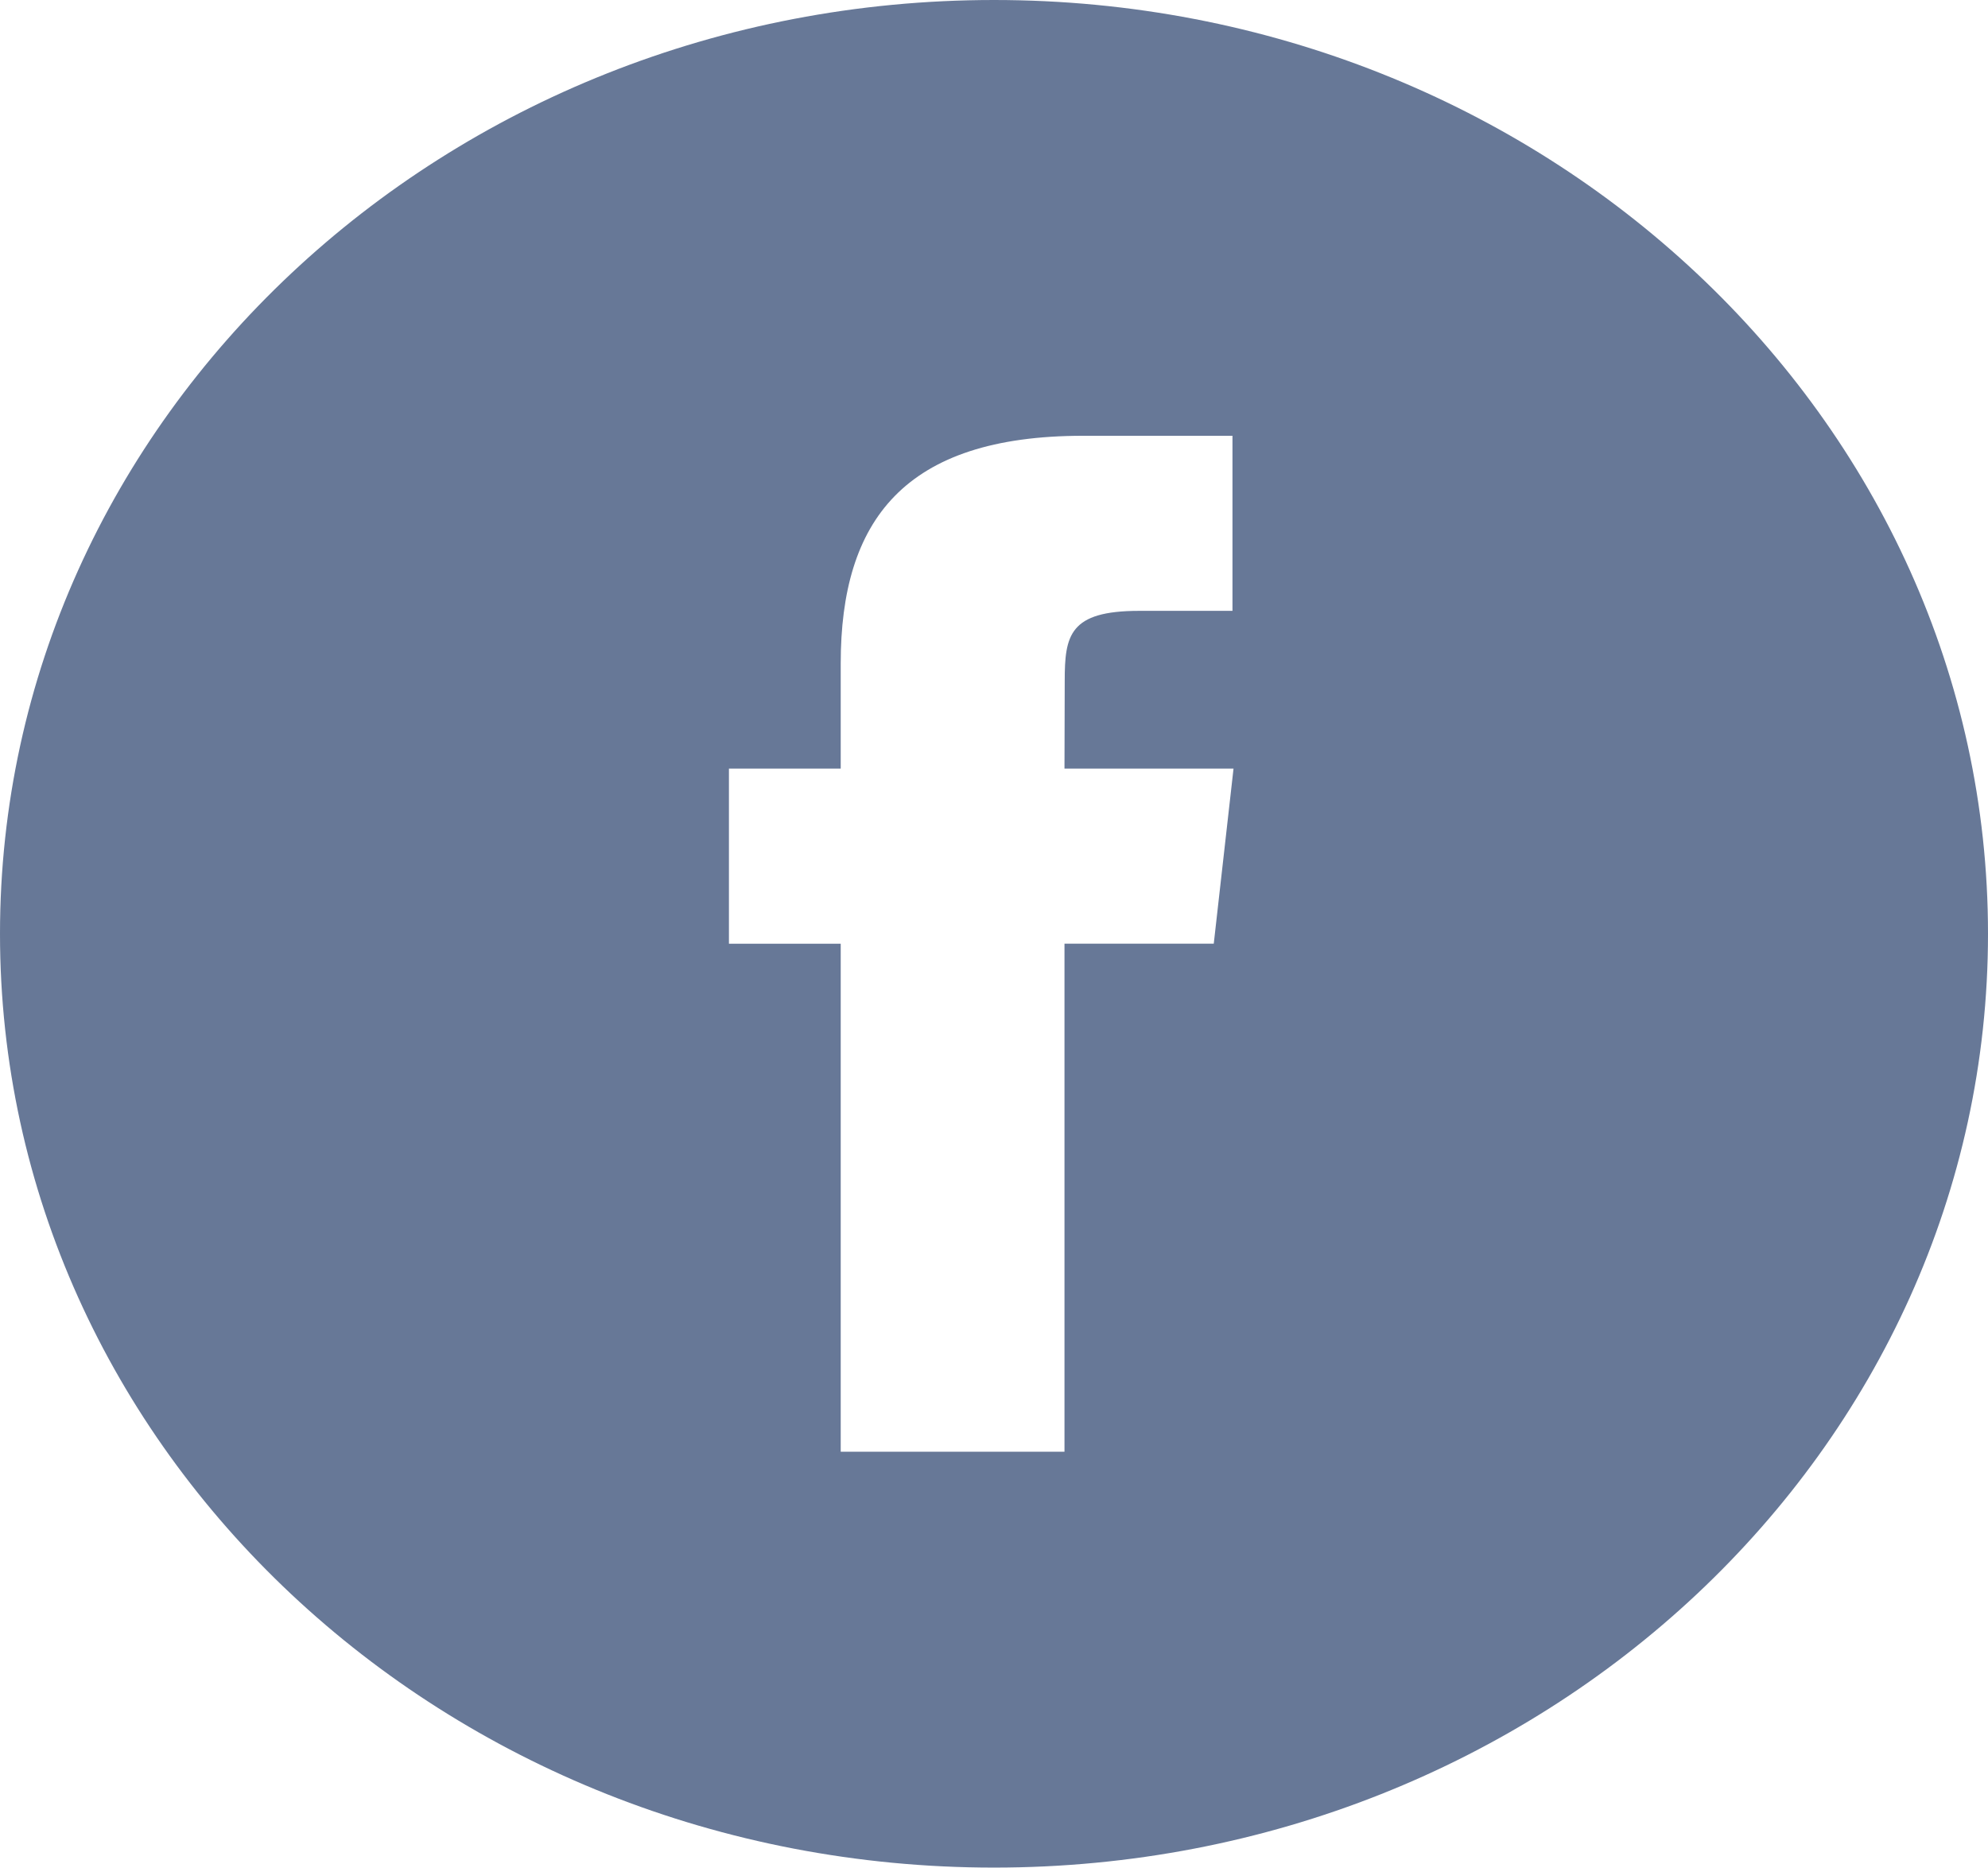
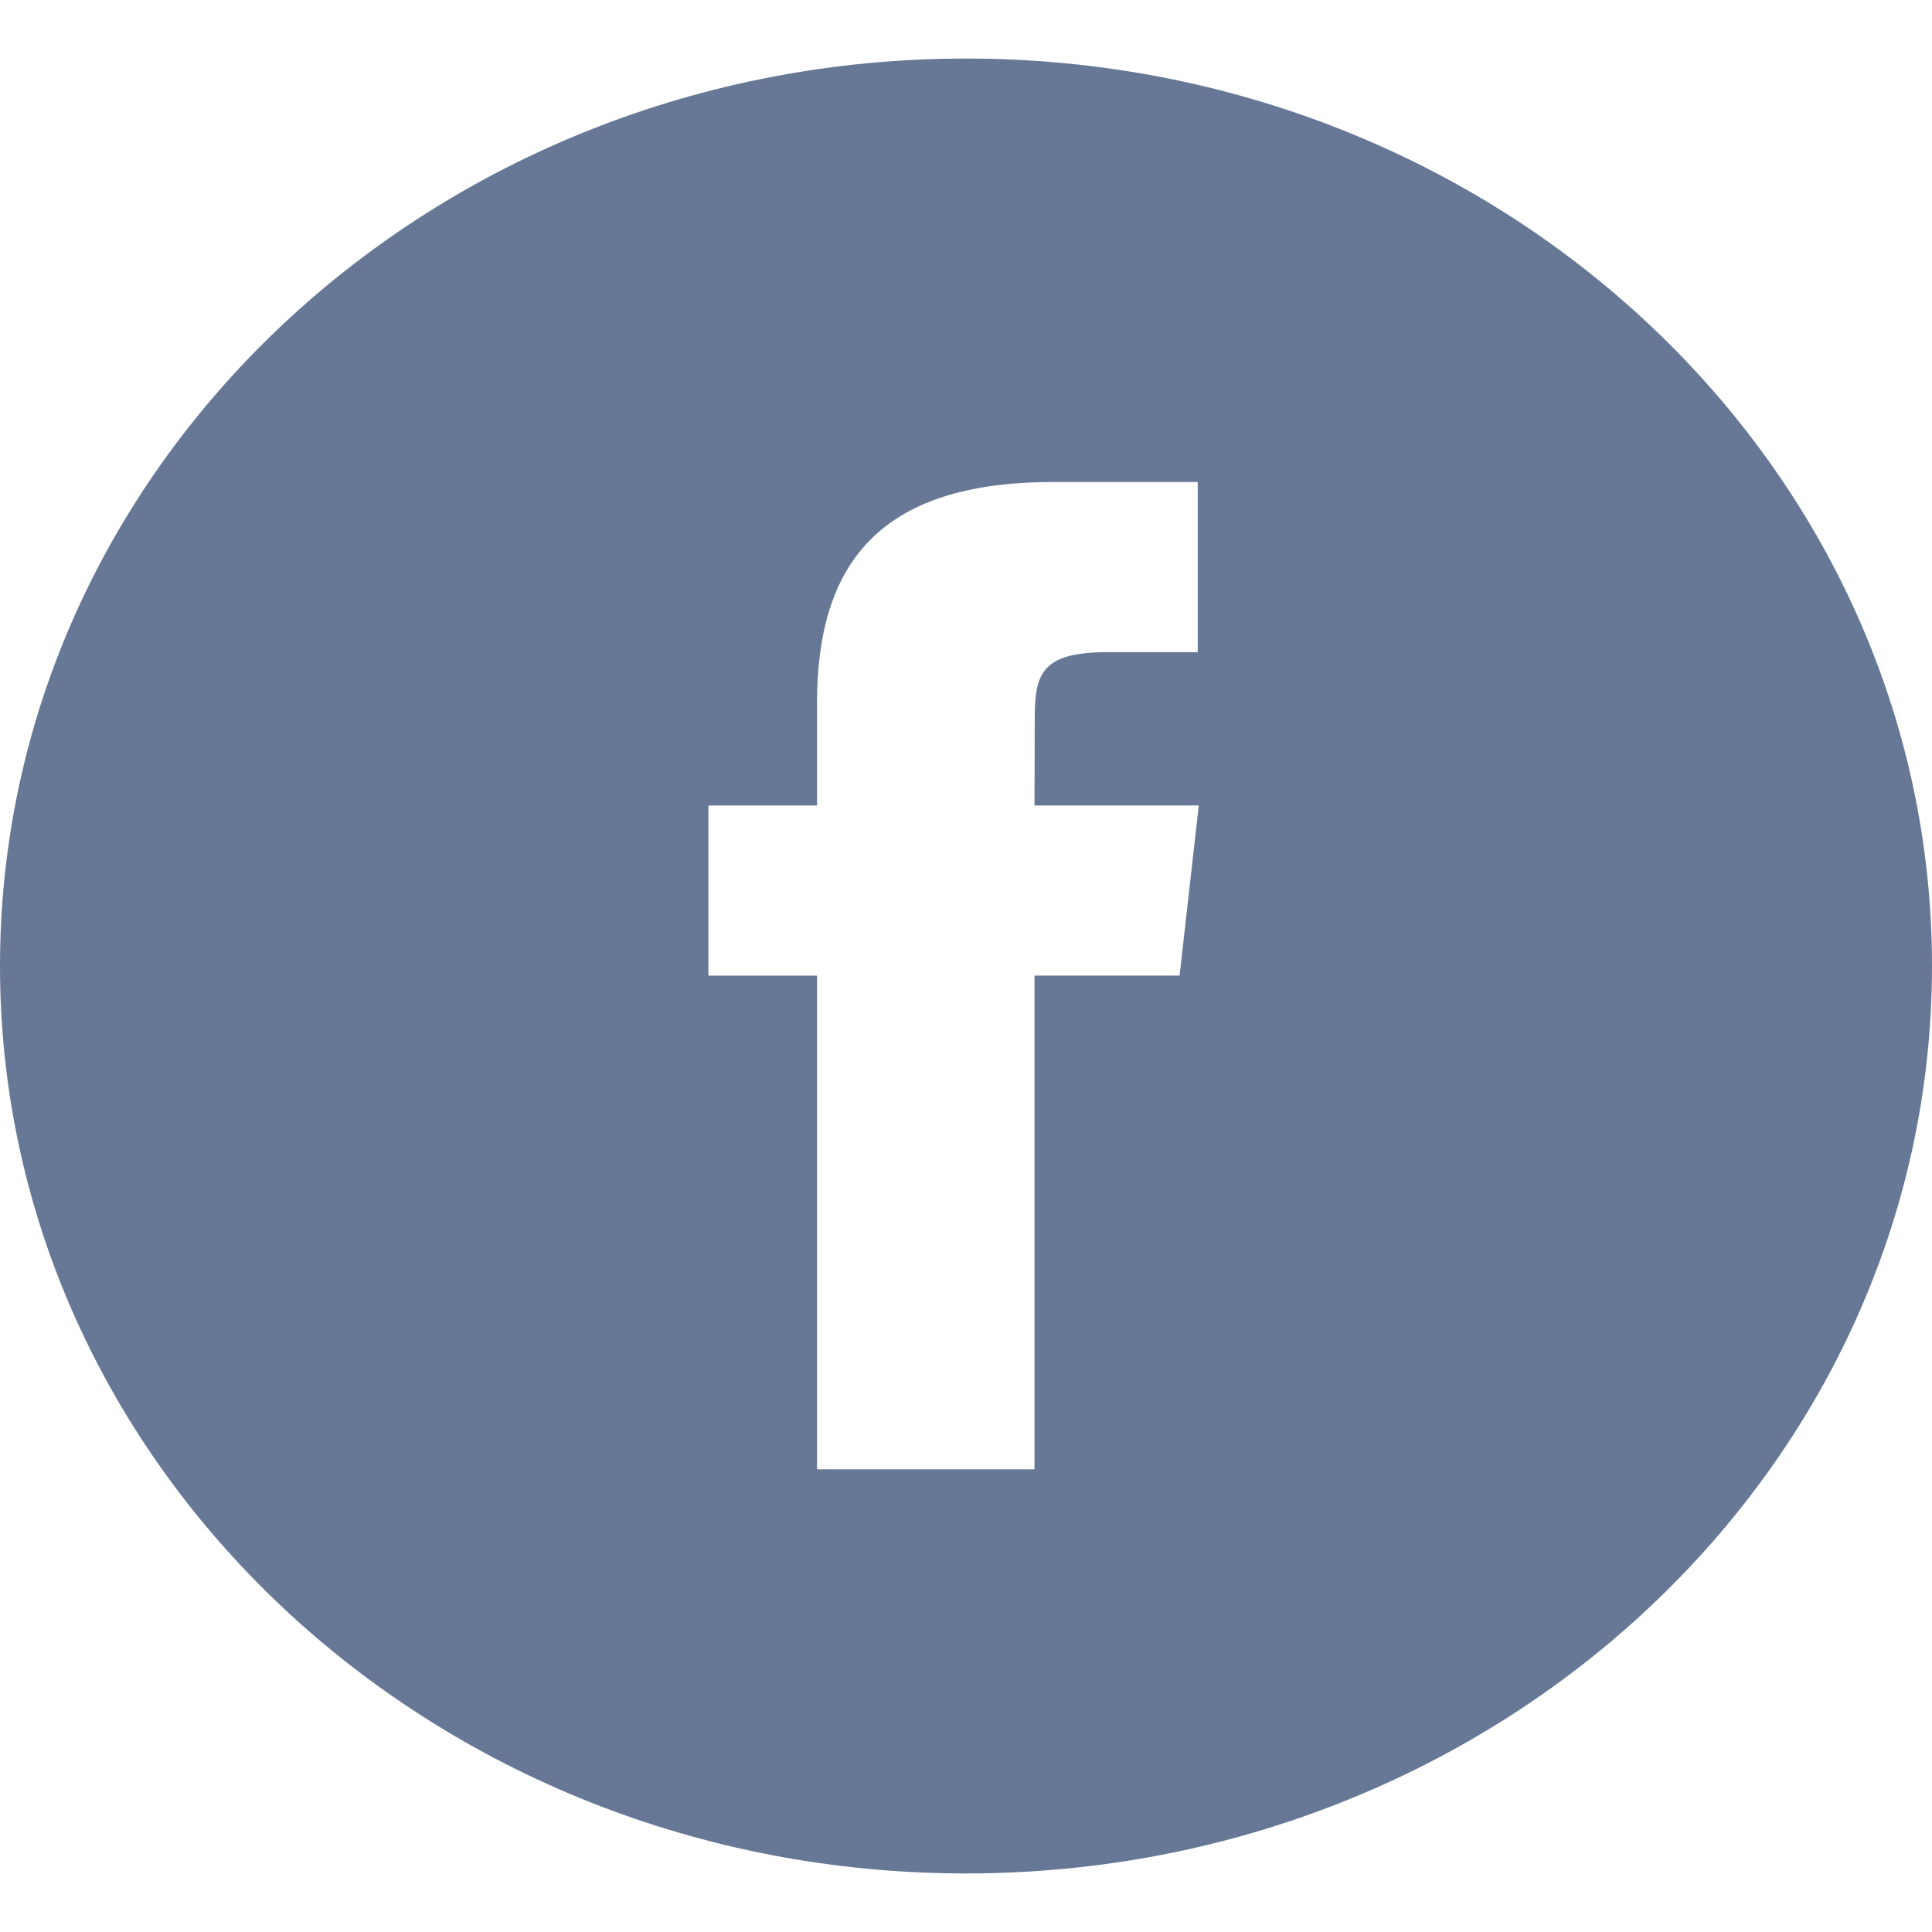
- <svg xmlns="http://www.w3.org/2000/svg" width="66" height="62" viewBox="0 0 66 62" fill="none">
+ <svg xmlns="http://www.w3.org/2000/svg" width="62" height="62" viewBox="0 0 66 62" fill="none">
  <g id="Facebook">
    <path id="Combined Shape" fill-rule="evenodd" clip-rule="evenodd" d="M33 0C14.775 0 0 13.879 0 31C0 48.121 14.775 62 33 62C51.225 62 66 48.121 66 31C66 13.879 51.225 0 33 0ZM35.34 31.328V48.194H27.911V31.329H24.2V25.517H27.911V22.027C27.911 17.286 30.007 14.467 35.961 14.467H40.917V20.279H37.819C35.501 20.279 35.348 21.091 35.348 22.607L35.34 25.516H40.952L40.296 31.328H35.34Z" fill="#677897" />
  </g>
</svg>
